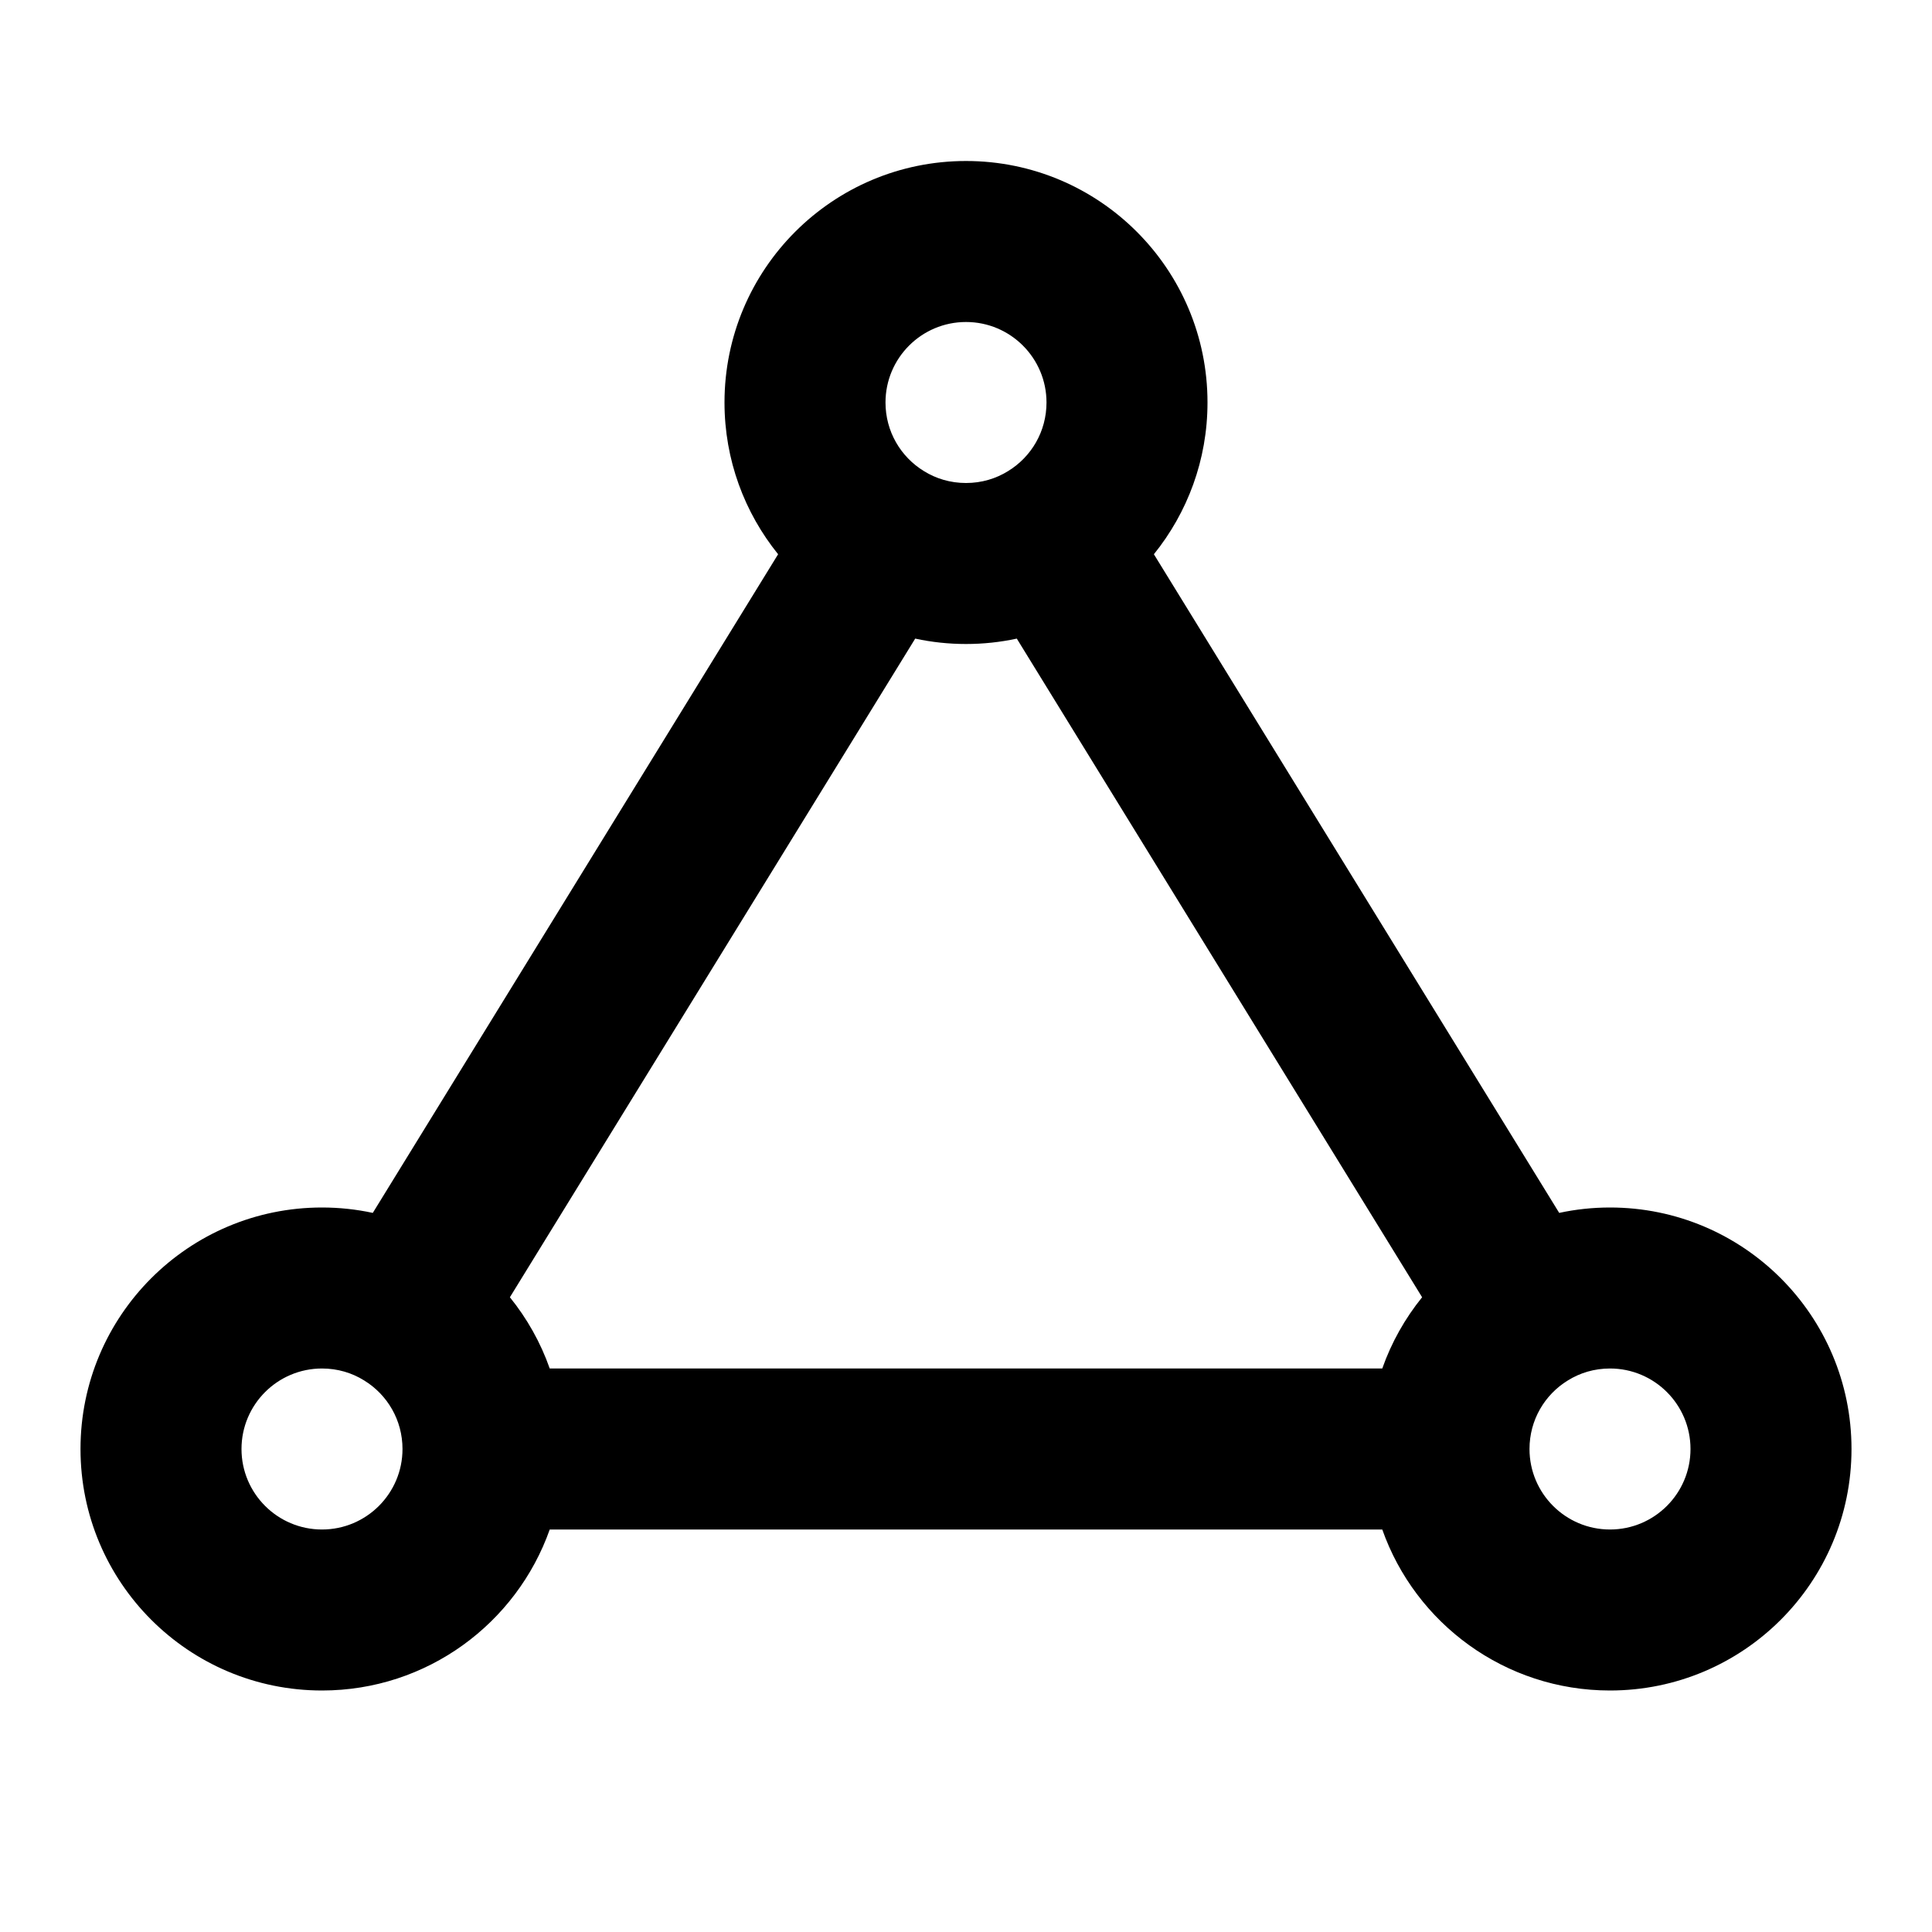
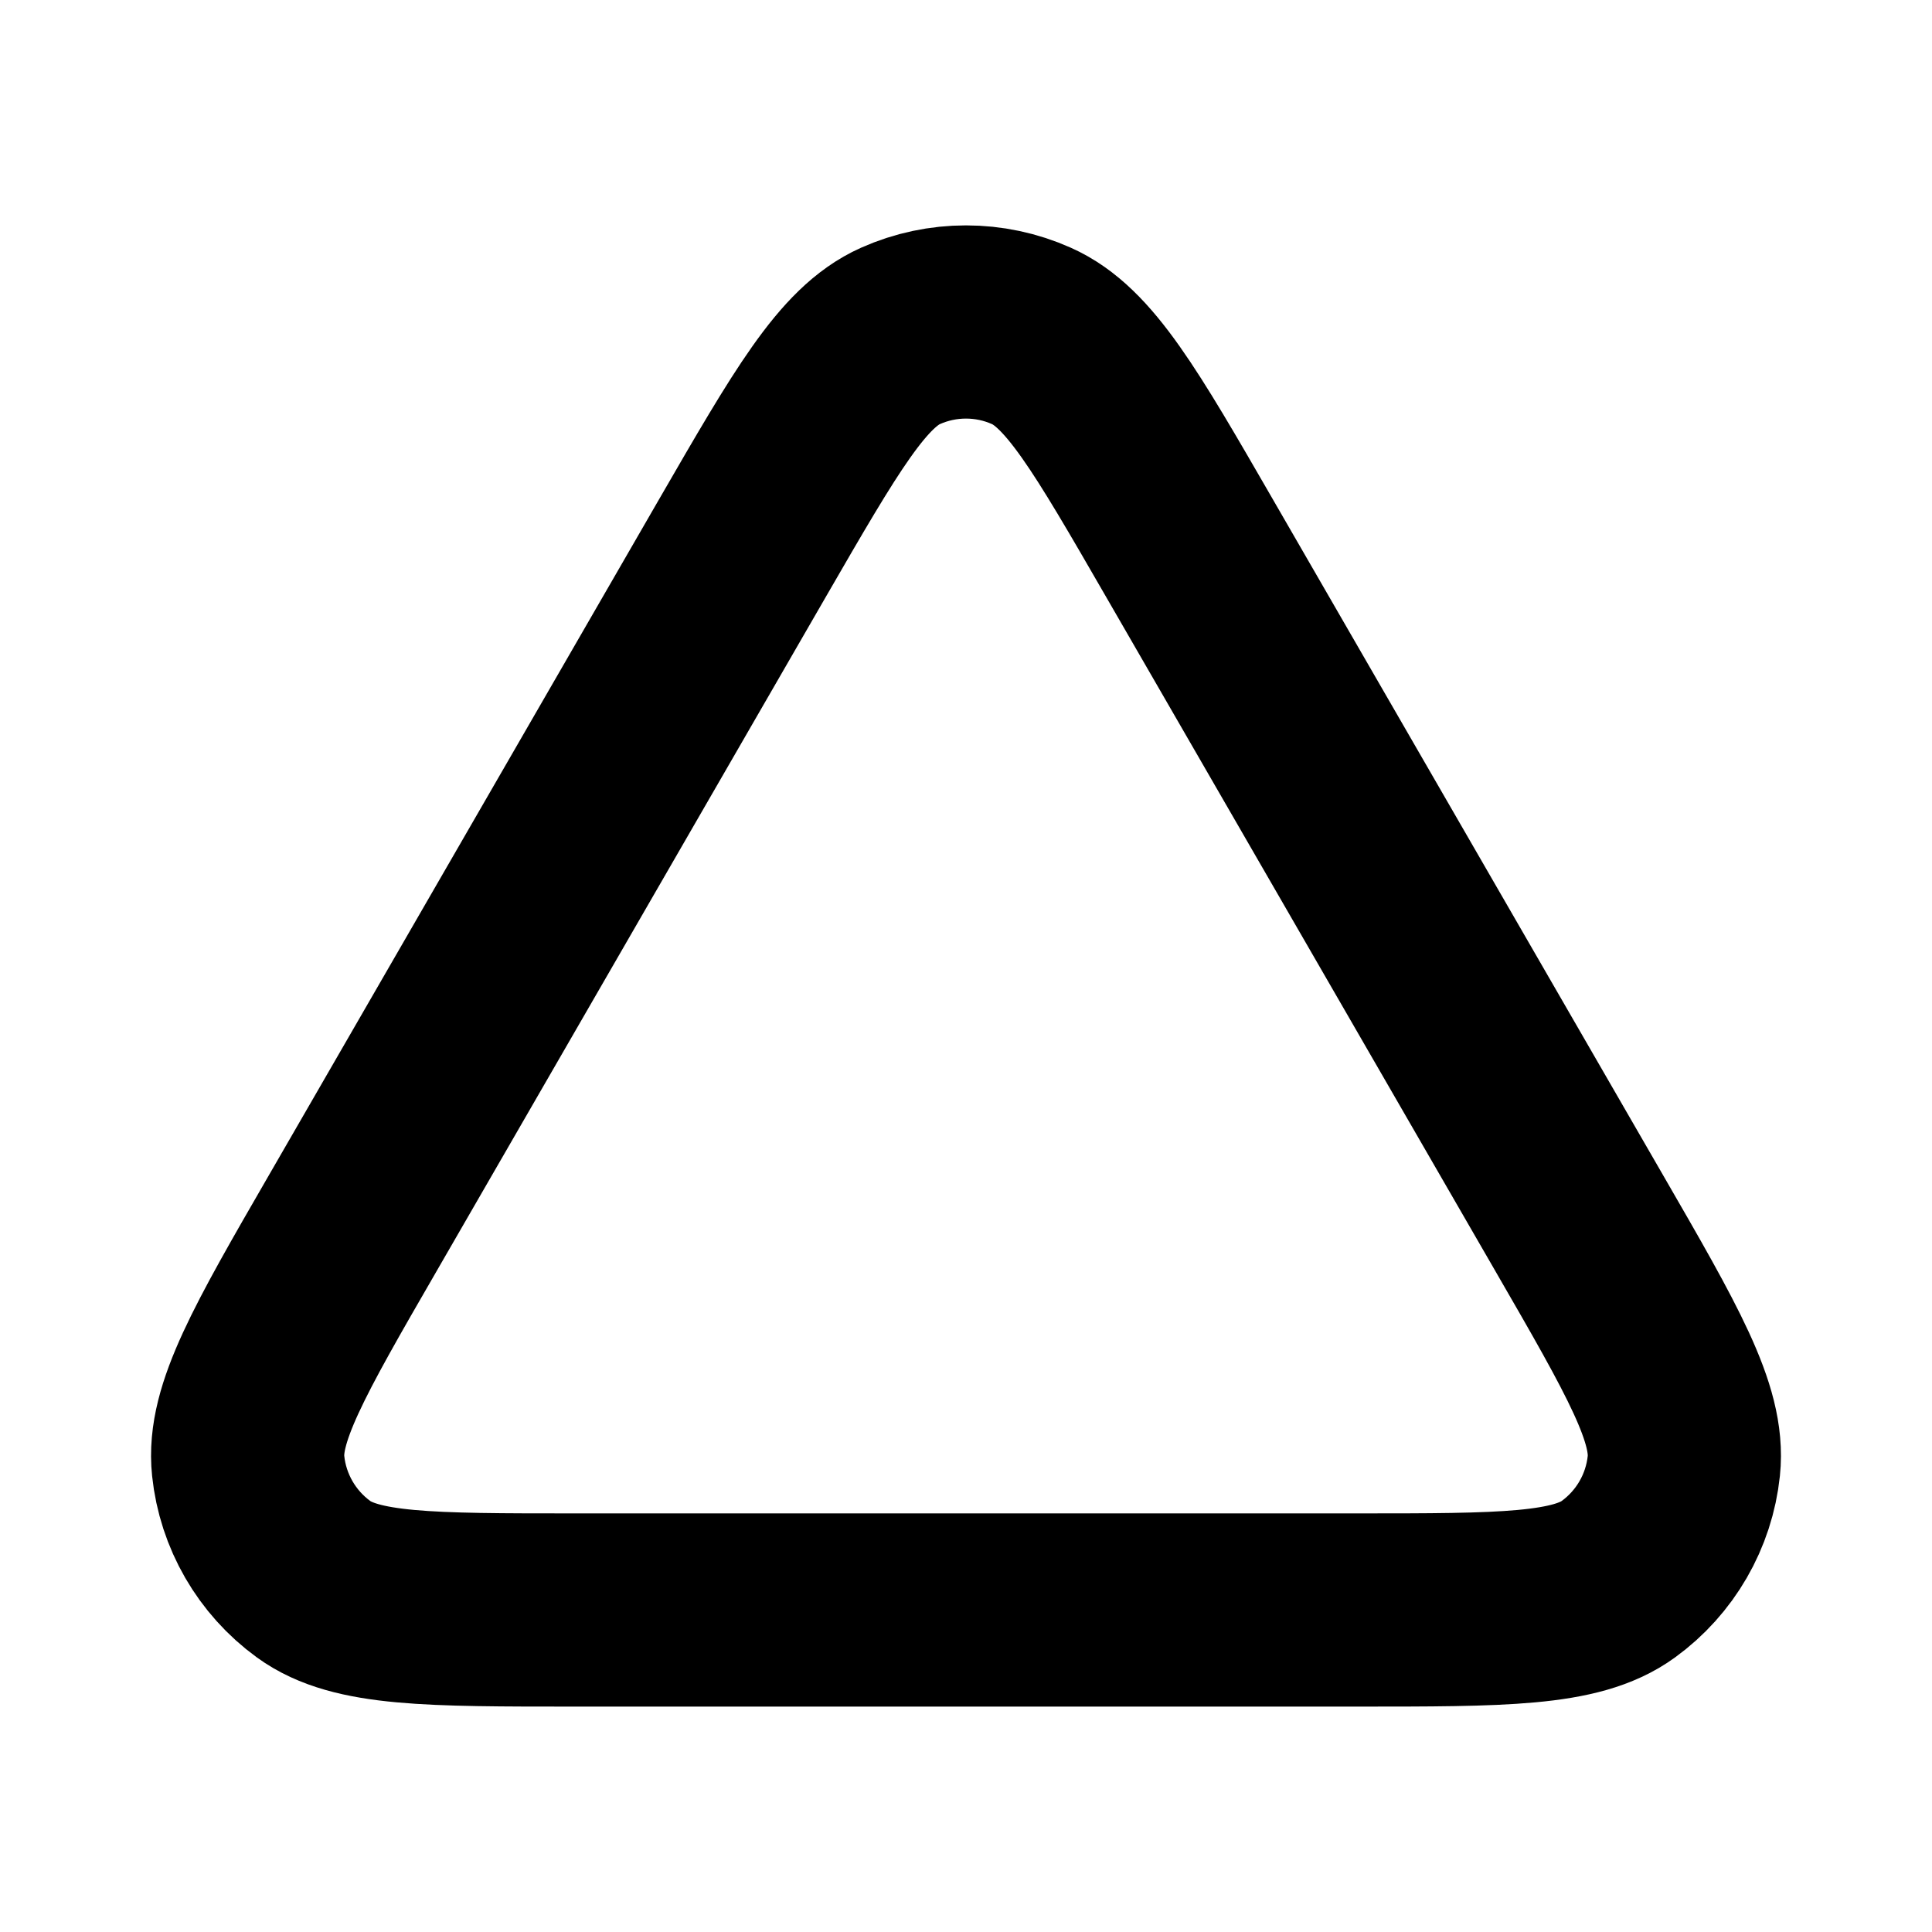
- <svg xmlns="http://www.w3.org/2000/svg" width="800px" height="800px" viewBox="0 0 24 24" fill="none">
-   <path fill-rule="evenodd" clip-rule="evenodd" d="M12 4C11.448 4 11 4.448 11 5C11 5.359 11.188 5.675 11.477 5.852C11.628 5.946 11.806 6 12 6C12.194 6 12.372 5.946 12.523 5.852C12.812 5.675 13 5.359 13 5C13 4.448 12.552 4 12 4ZM9 5C9 3.343 10.343 2 12 2C13.657 2 15 3.343 15 5C15 5.714 14.75 6.37 14.334 6.885L19.369 15.067C19.573 15.023 19.784 15 20 15C21.657 15 23 16.343 23 18C23 19.657 21.657 21 20 21C18.694 21 17.582 20.165 17.171 19H6.829C6.417 20.165 5.306 21 4 21C2.343 21 1 19.657 1 18C1 16.343 2.343 15 4 15C4.216 15 4.427 15.023 4.631 15.067L9.666 6.885C9.25 6.37 9 5.714 9 5ZM11.369 7.933L6.334 16.115C6.546 16.377 6.715 16.676 6.829 17H17.171C17.285 16.676 17.454 16.377 17.666 16.115L12.631 7.933C12.427 7.977 12.216 8 12 8C11.784 8 11.573 7.977 11.369 7.933ZM4 17C3.448 17 3 17.448 3 18C3 18.552 3.448 19 4 19C4.552 19 5 18.552 5 18C5 17.641 4.812 17.325 4.523 17.148C4.372 17.054 4.194 17 4 17ZM20 17C19.806 17 19.628 17.054 19.477 17.148C19.188 17.325 19 17.641 19 18C19 18.552 19.448 19 20 19C20.552 19 21 18.552 21 18C21 17.448 20.552 17 20 17Z" fill="#000000" />
+ <svg xmlns="http://www.w3.org/2000/svg" width="256px" height="256px" viewBox="0 0 24.00 24.00" fill="none" stroke="#000000">
+   <g id="SVGRepo_bgCarrier" stroke-width="0" />
+   <g id="SVGRepo_tracerCarrier" stroke-linecap="round" stroke-linejoin="round" stroke="#CCCCCC" stroke-width="0.096" />
+   <g id="SVGRepo_iconCarrier">
+     <g id="Shape / Triangle">
+       <path id="Vector" d="M4.379 15.2C3.469 16.775 3.015 17.563 3.083 18.21C3.142 18.773 3.438 19.285 3.896 19.618C4.422 20 5.331 20 7.149 20H16.852C18.669 20 19.578 20 20.103 19.618C20.562 19.285 20.858 18.773 20.917 18.21C20.985 17.563 20.531 16.775 19.621 15.2L14.771 6.8C13.862 5.225 13.407 4.437 12.813 4.173C12.296 3.942 11.704 3.942 11.186 4.173C10.593 4.437 10.138 5.225 9.229 6.798L4.379 15.2Z" stroke="#000000" stroke-width="2.4" stroke-linecap="round" stroke-linejoin="round" />
+     </g>
+   </g>
</svg>
